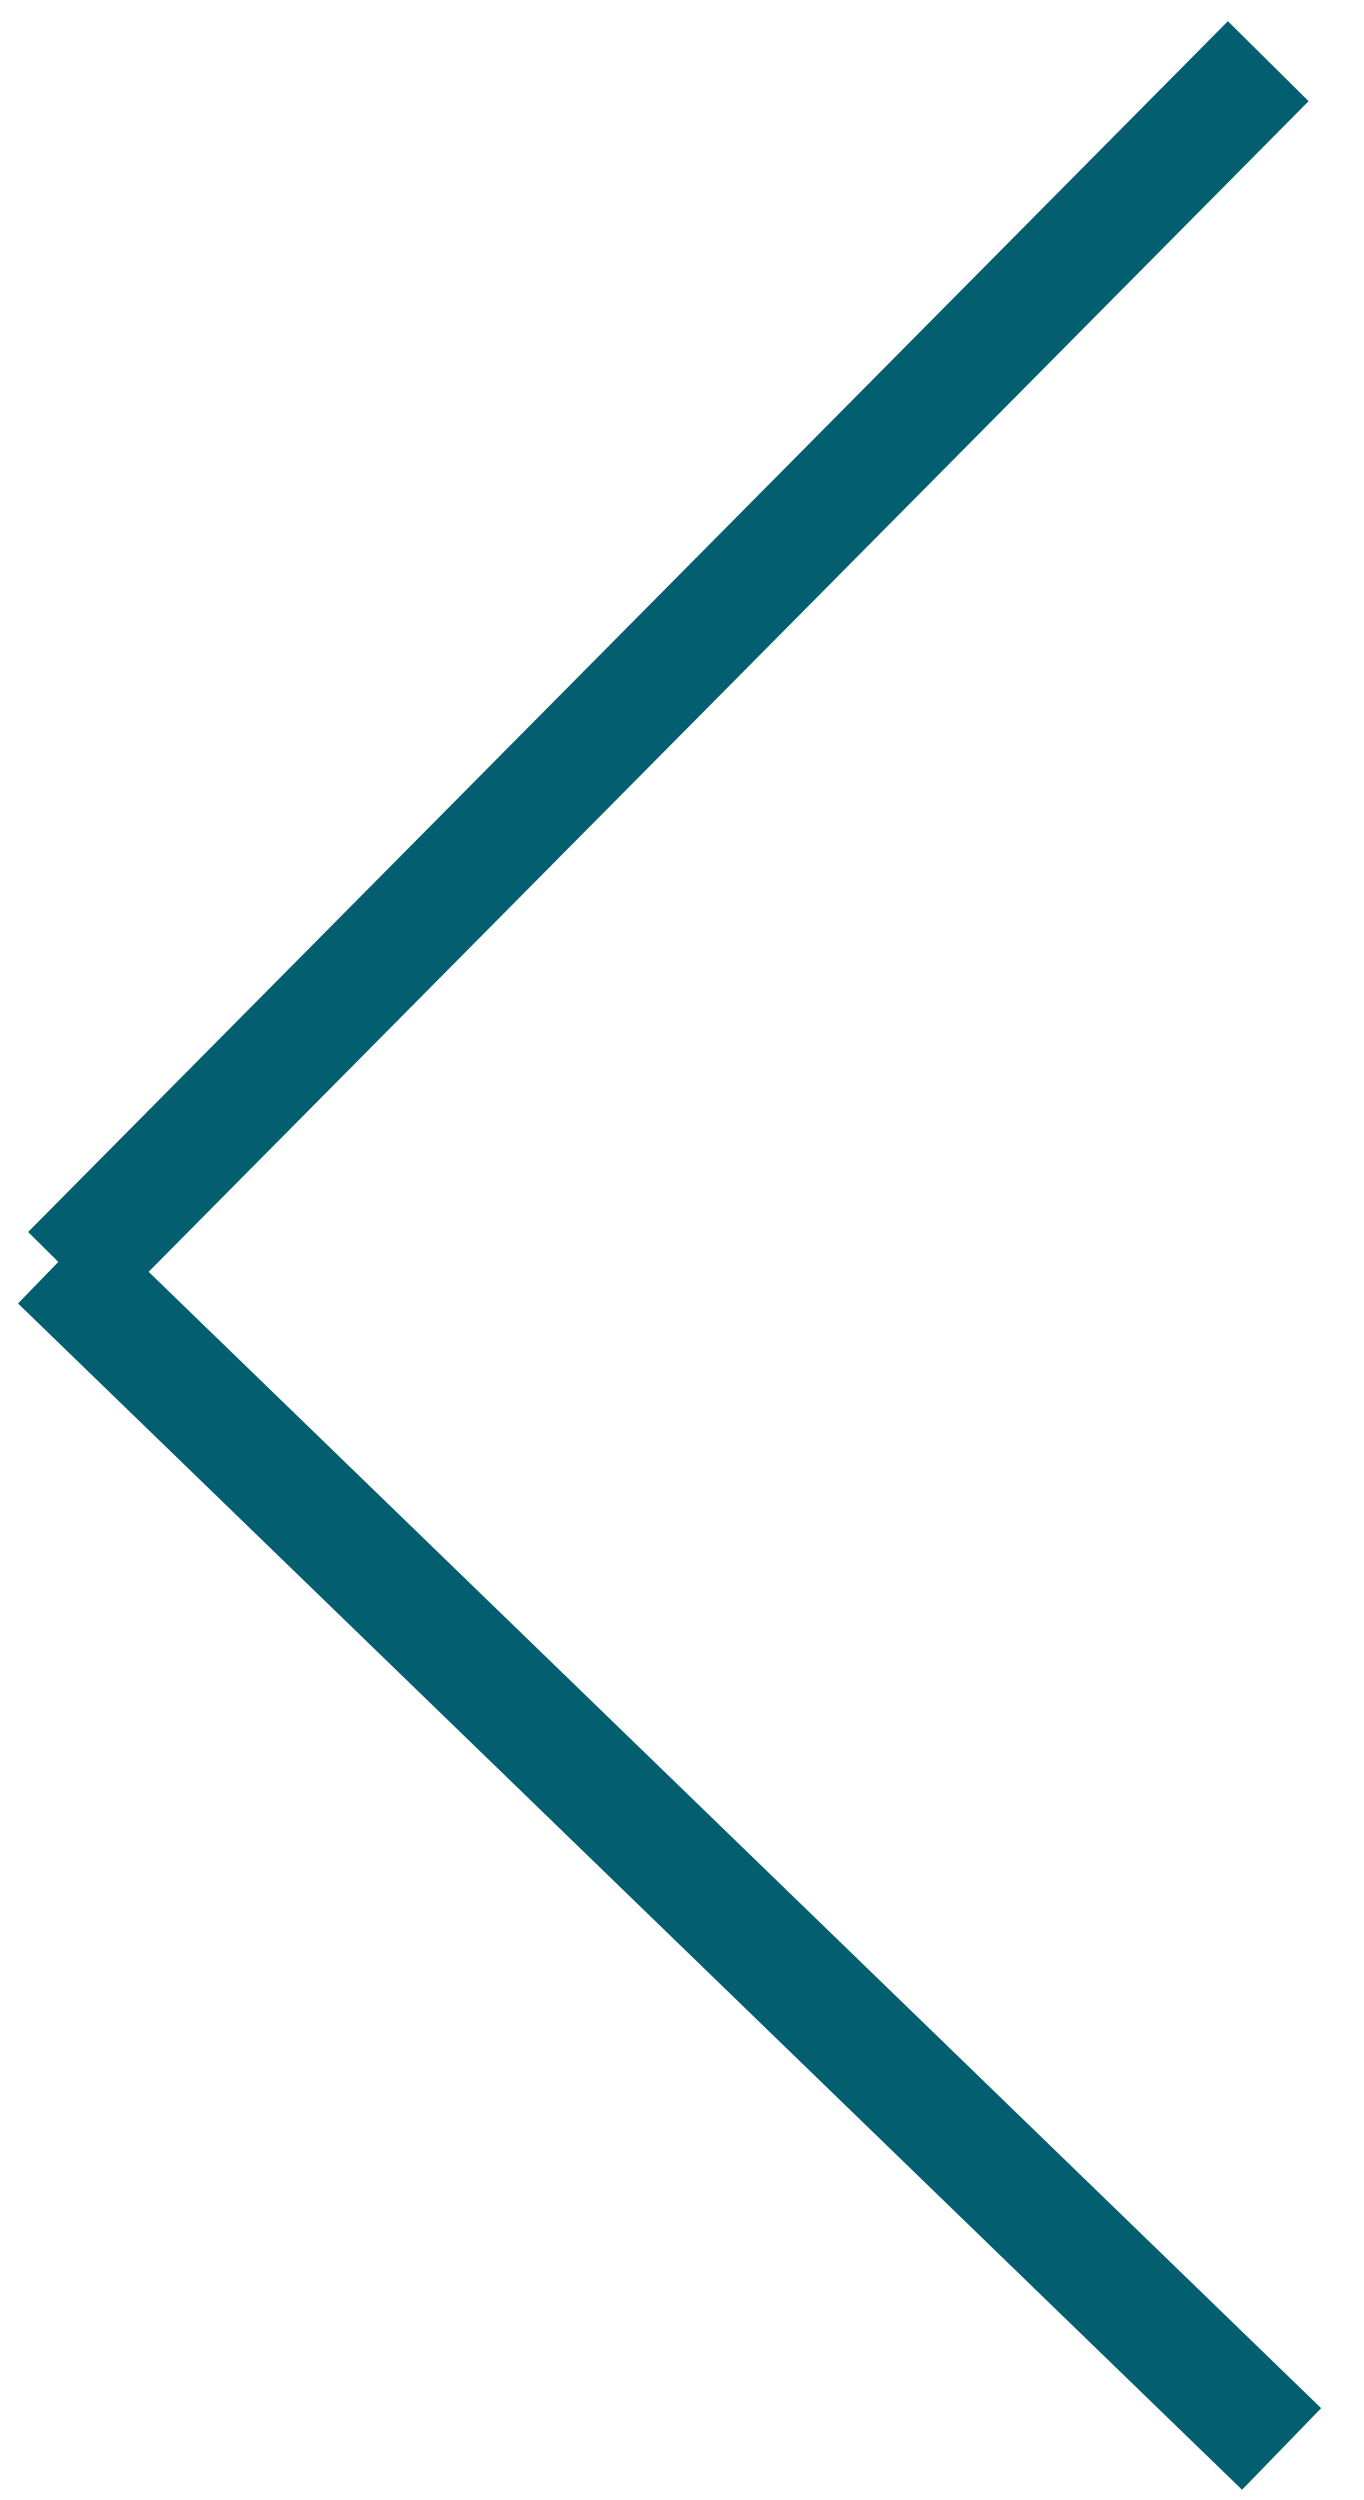
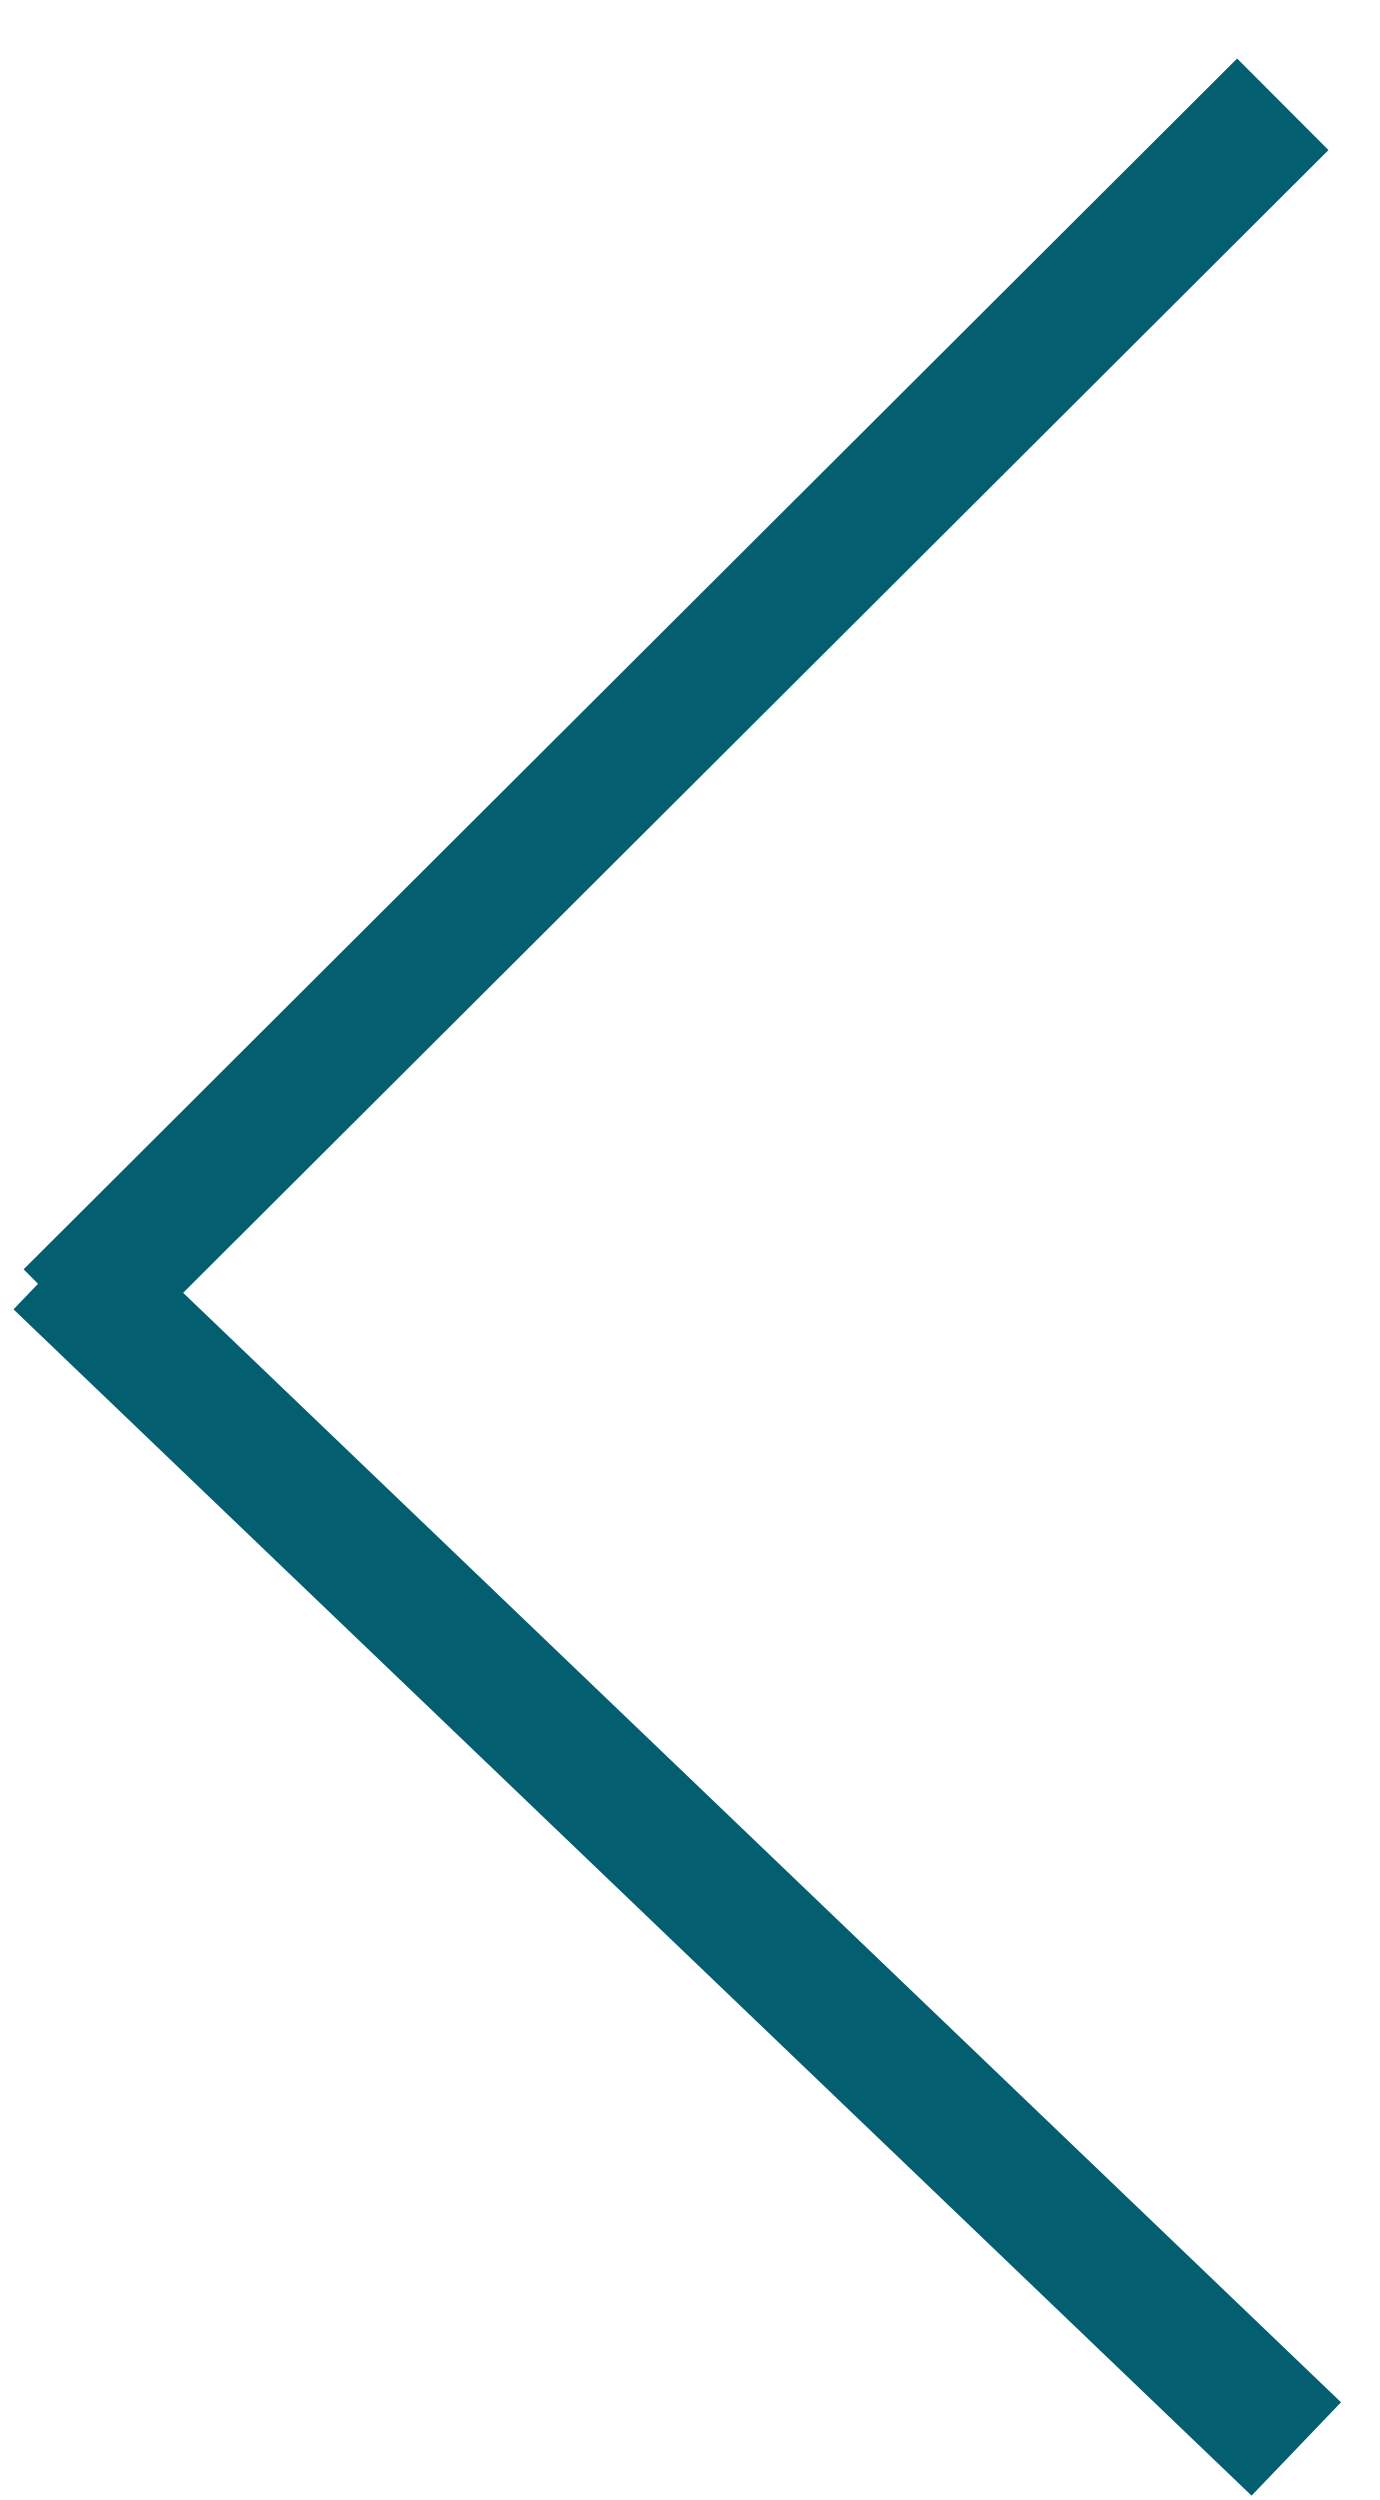
- <svg xmlns="http://www.w3.org/2000/svg" width="24" height="44" viewBox="0 0 24 44" fill="none">
-   <line x1="22.321" y1="1.077" x2="1.205" y2="22.387" stroke="#035E70" stroke-width="2" />
-   <line x1="22.556" y1="43.102" x2="1.013" y2="22.223" stroke="#035E70" stroke-width="2" />
+ <svg xmlns="http://www.w3.org/2000/svg" width="32" height="58" viewBox="0 0 32 58" fill="none">
+   <path d="M29.761 2.42L1.607 30.51" stroke="#035E70" stroke-width="3" />
+   <path d="M30.074 56.816L1.351 29.294" stroke="#035E70" stroke-width="3" />
</svg>
